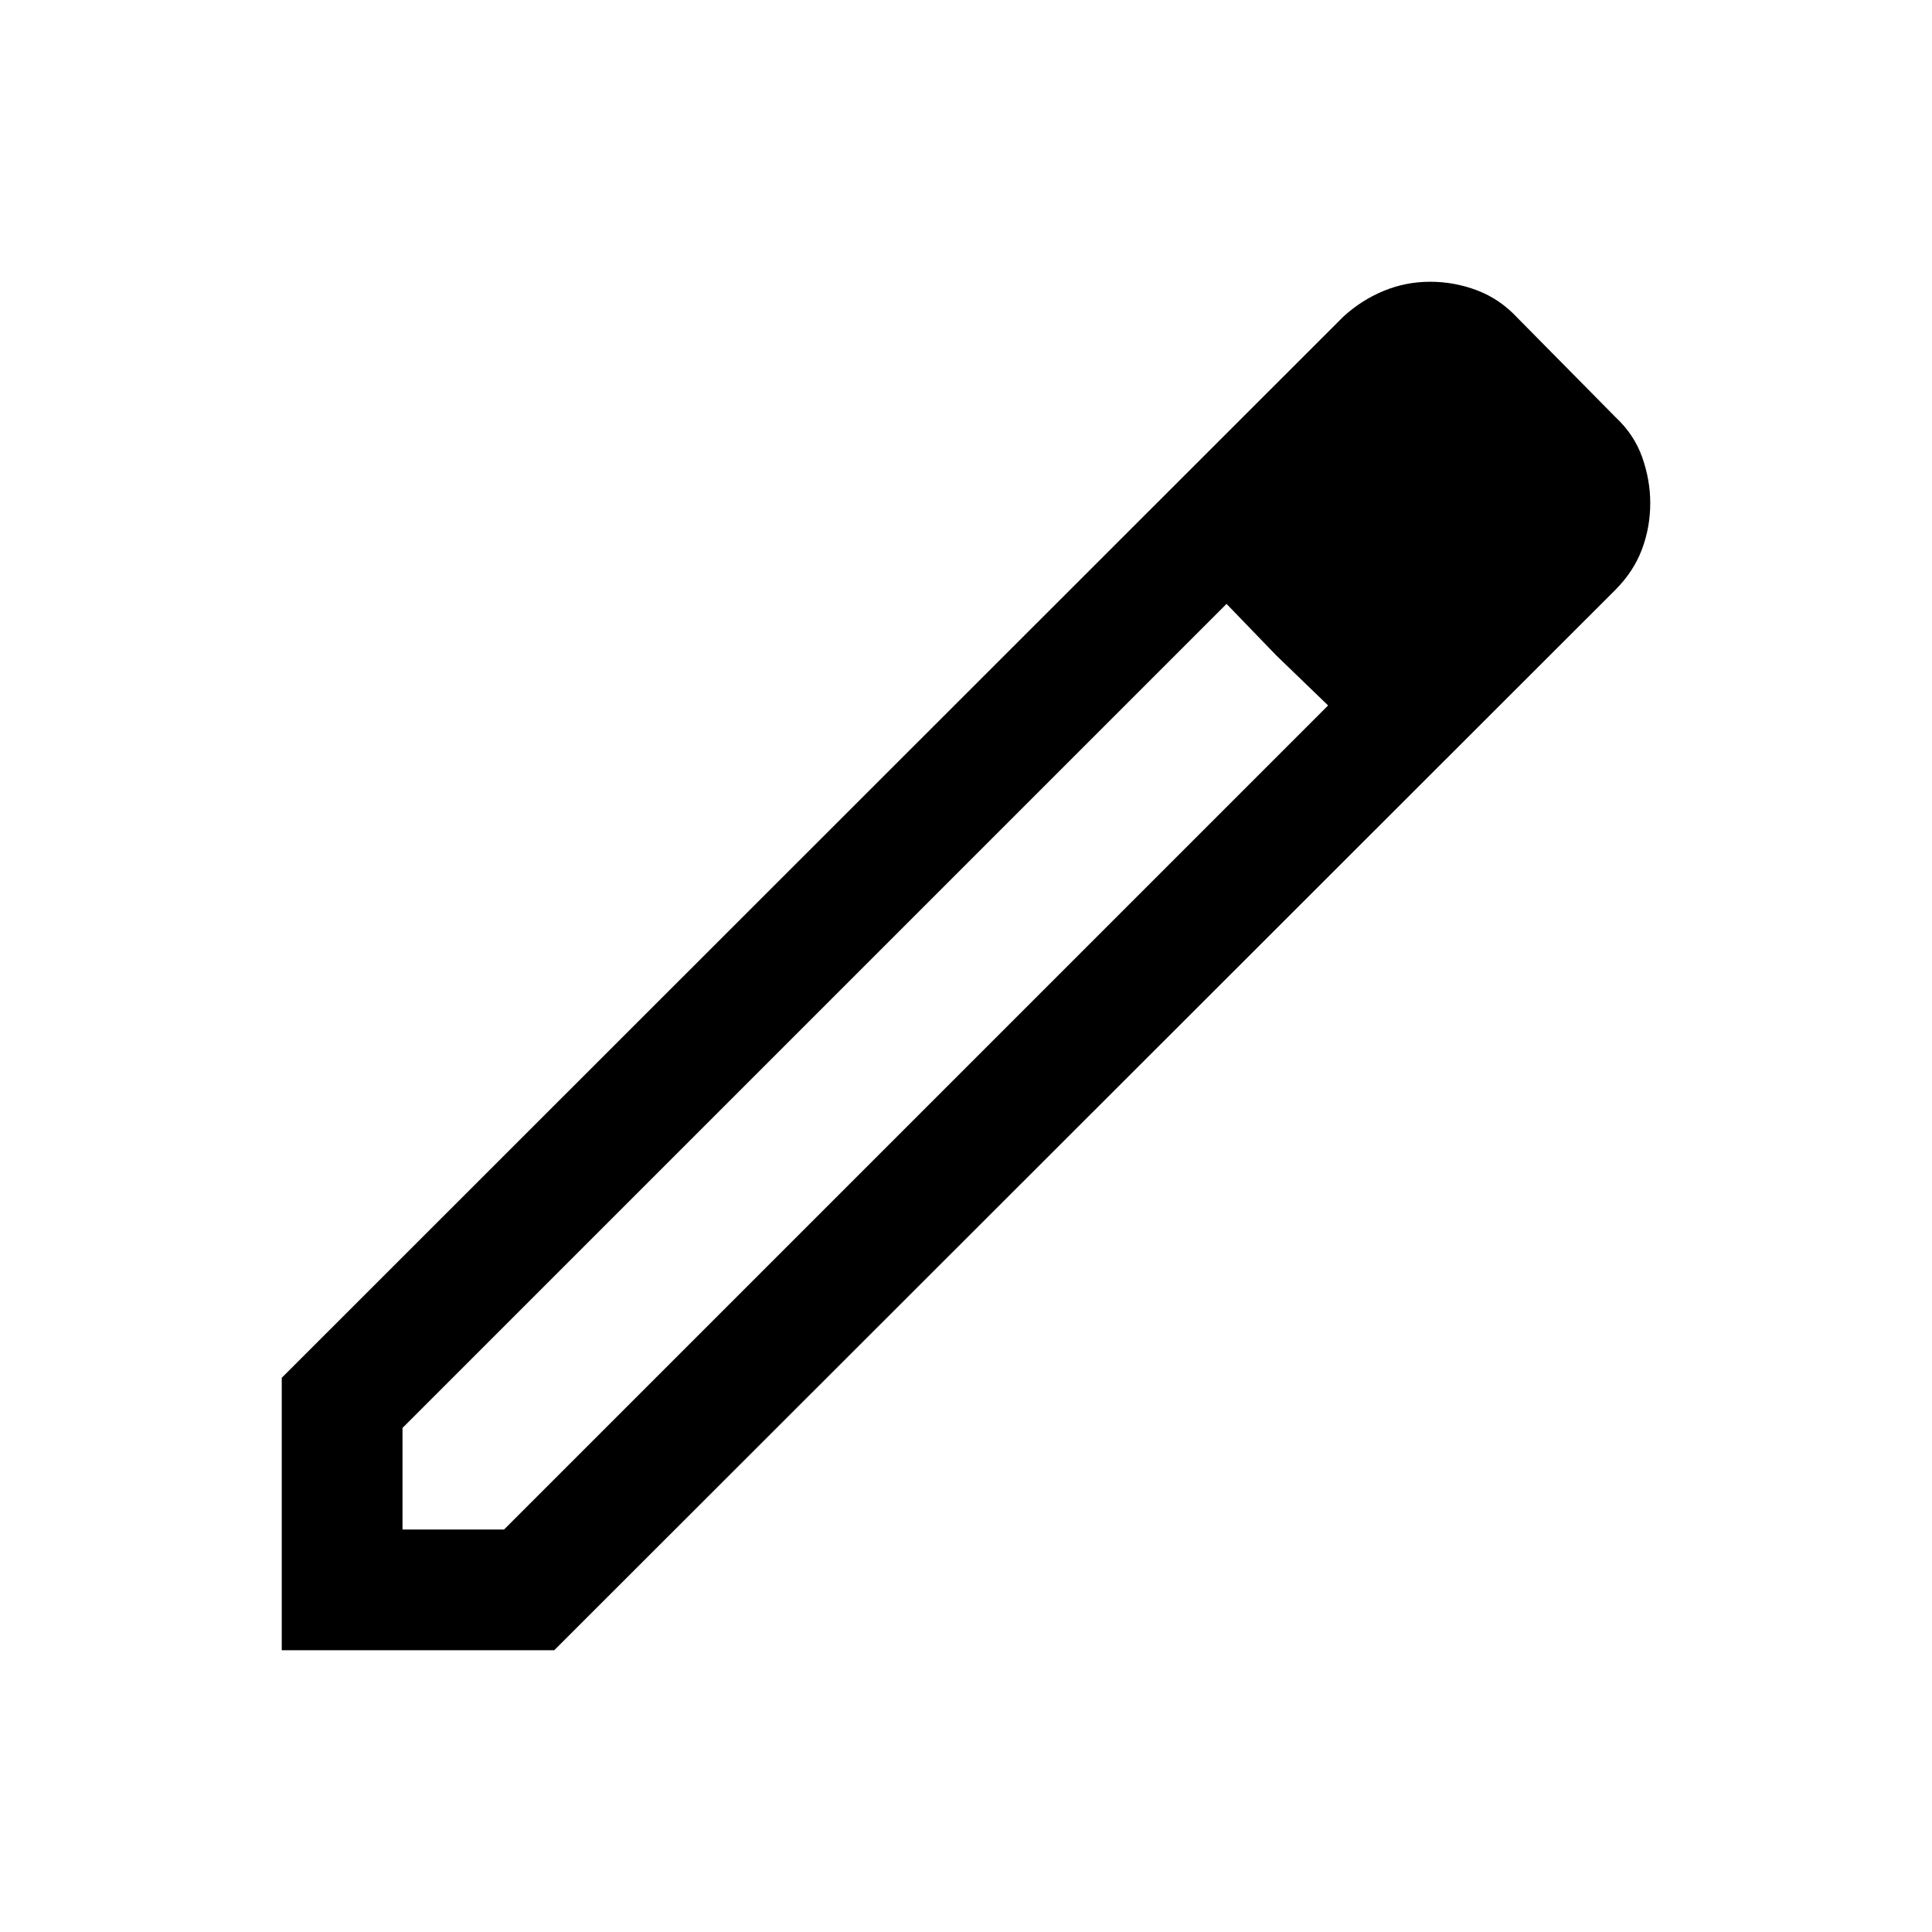
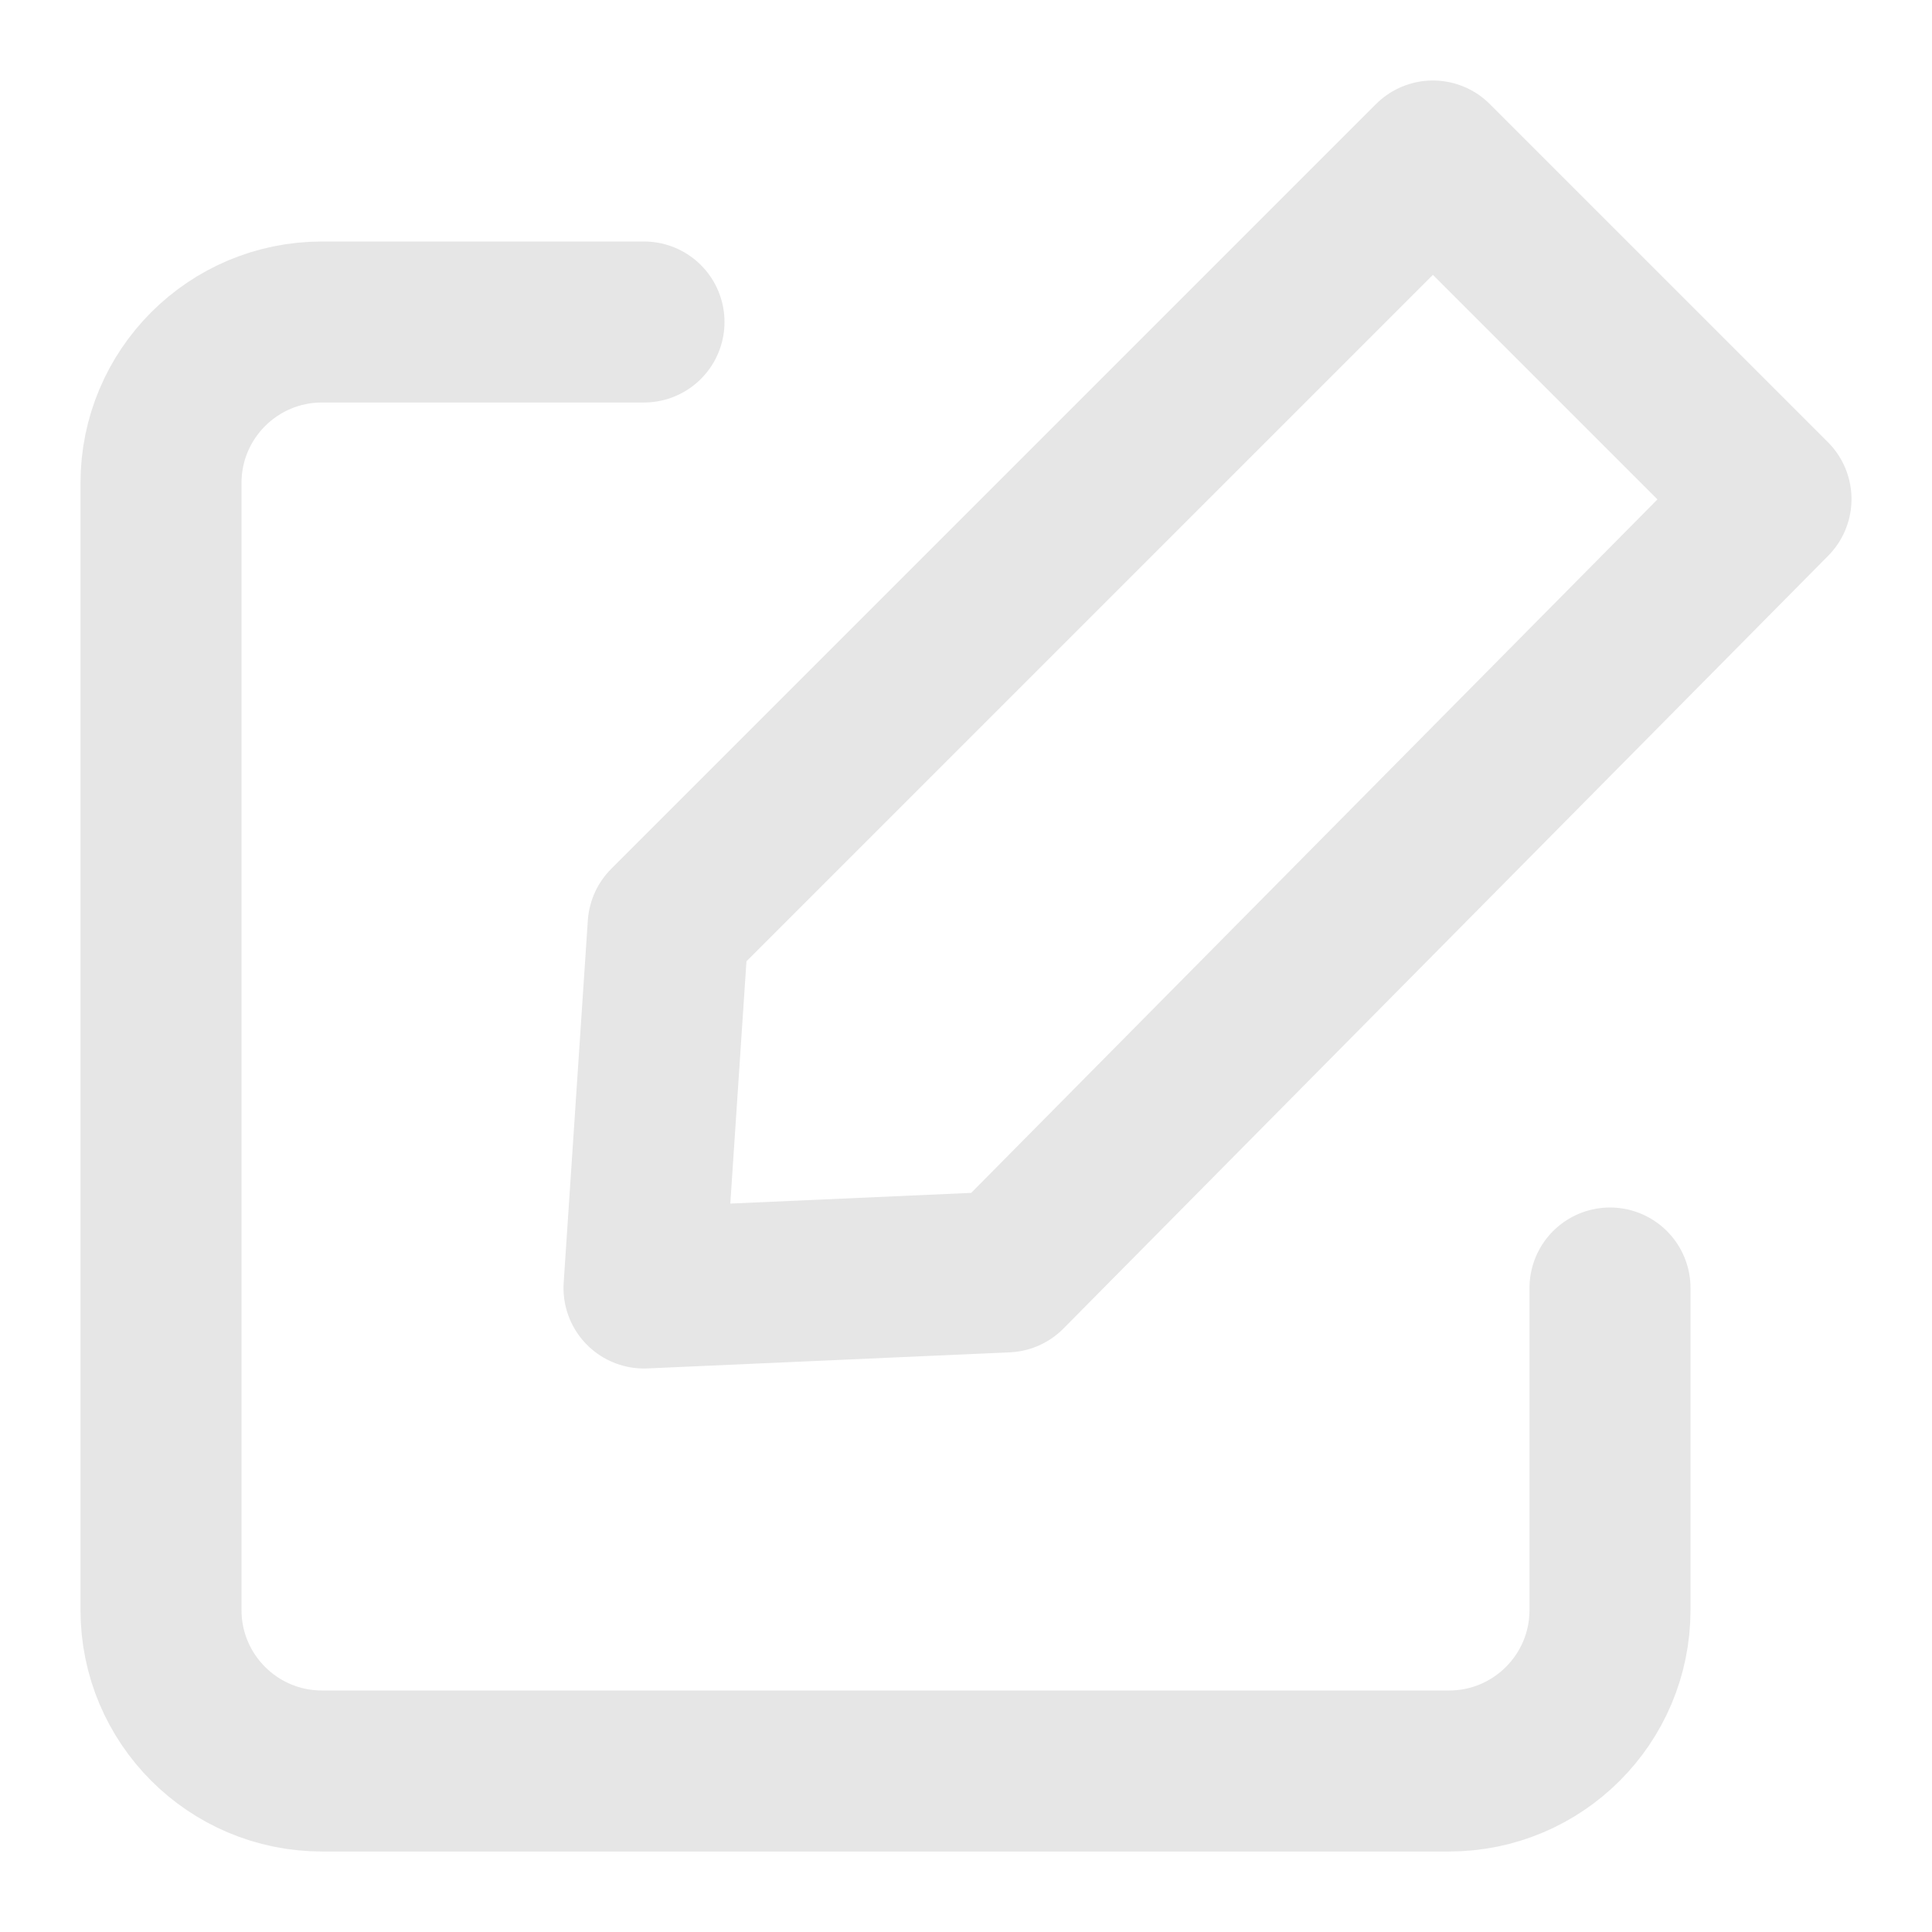
- <svg xmlns="http://www.w3.org/2000/svg" height="24" viewBox="0 -960 960 960" width="24">
-   <path d="M200-200h50.461l409.463-409.463-50.461-50.461L200-250.461V-200Zm-59.999 59.999v-135.383l527.616-527.384q9.073-8.241 20.036-12.736 10.963-4.495 22.993-4.495 12.029 0 23.307 4.27 11.277 4.269 19.969 13.576l48.846 49.461q9.308 8.692 13.269 20.004 3.962 11.311 3.962 22.622 0 12.065-4.121 23.028-4.12 10.964-13.11 20.037l-527.384 527H140.001Zm620.384-570.153-50.231-50.231 50.231 50.231Zm-126.134 75.903-24.788-25.673 50.461 50.461-25.673-24.788Z" />
+ <svg xmlns="http://www.w3.org/2000/svg" width="800px" height="800px" viewBox="0 0 24 24" fill="#E6E6E6">
+   <g id="SVGRepo_bgCarrier" stroke-width="0" />
+   <g id="SVGRepo_tracerCarrier" stroke-linecap="round" stroke-linejoin="round" />
+   <g id="SVGRepo_iconCarrier">
+     <g id="Complete">
+       <g id="edit">
+         <g>
+           <path d="M20,16v4a2,2,0,0,1-2,2H4a2,2,0,0,1-2-2V6A2,2,0,0,1,4,4H8" fill="none" stroke="#E6E6E6" stroke-linecap="round" stroke-linejoin="round" stroke-width="2" />
+           <polygon fill="none" points="12.5 15.8 22 6.2 17.8 2 8.3 11.5 8 16 12.5 15.8" stroke="#E6E6E6" stroke-linecap="round" stroke-linejoin="round" stroke-width="2" />
+         </g>
+       </g>
+     </g>
+   </g>
</svg>
